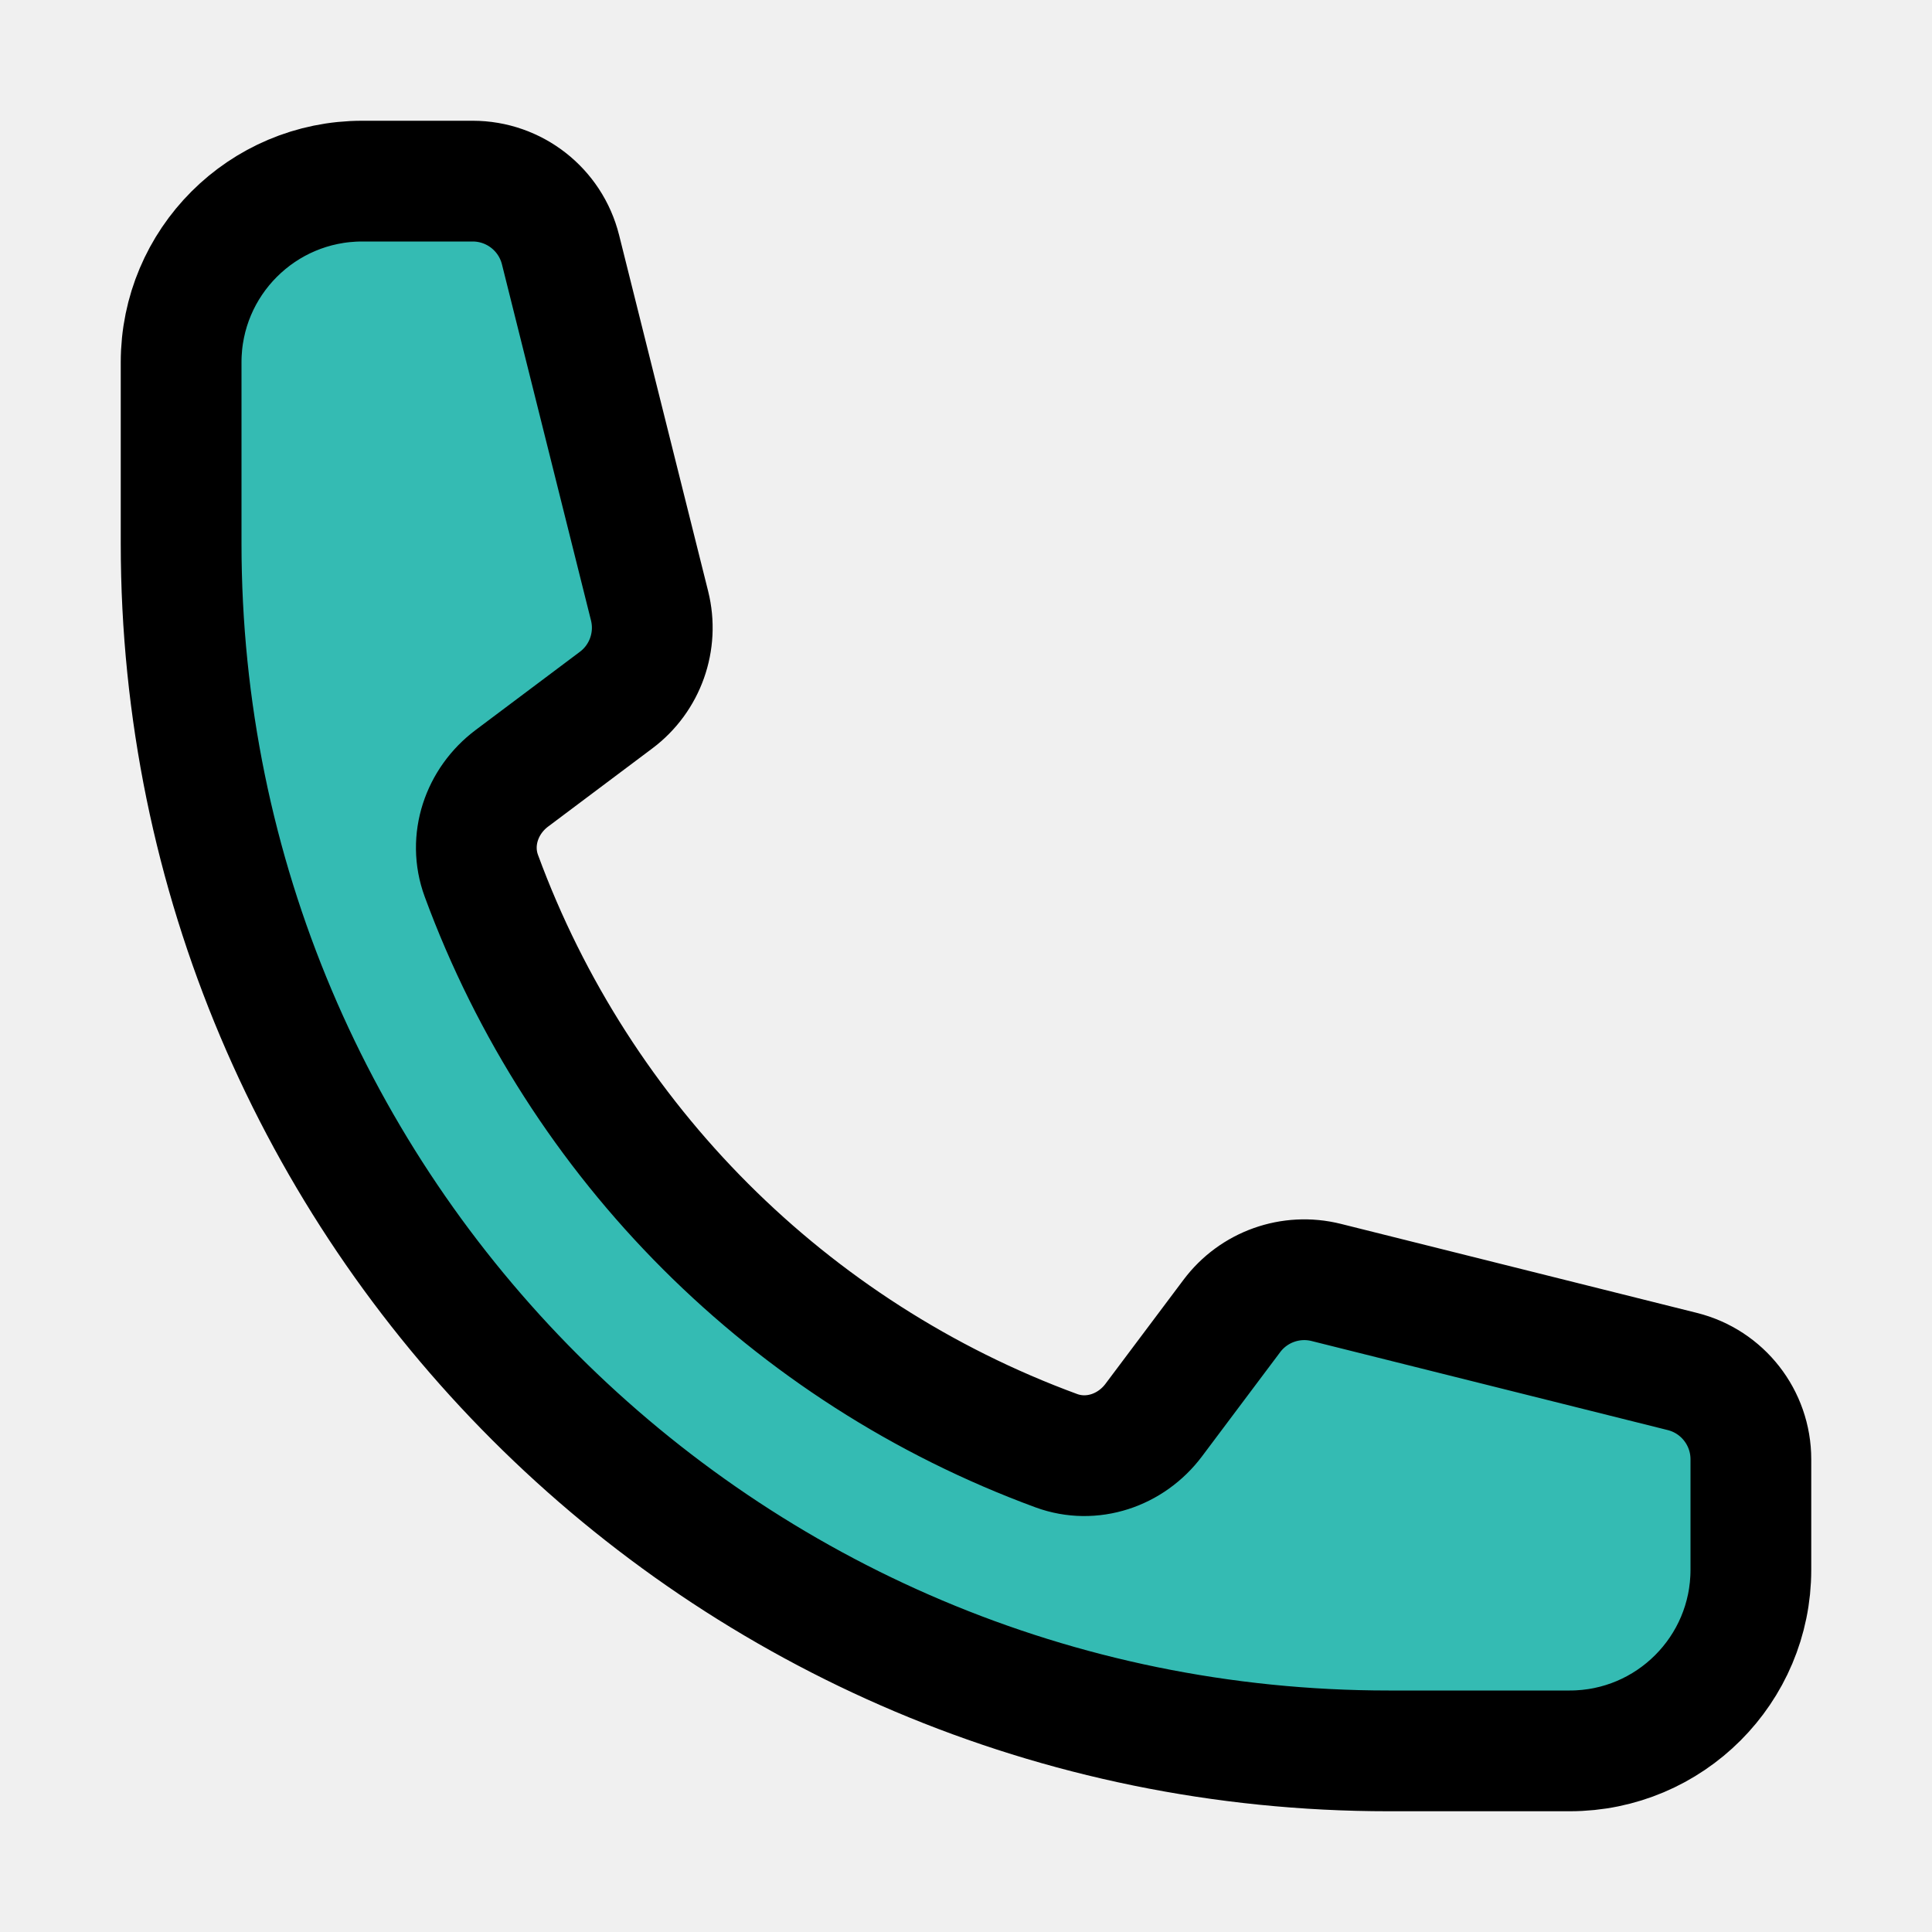
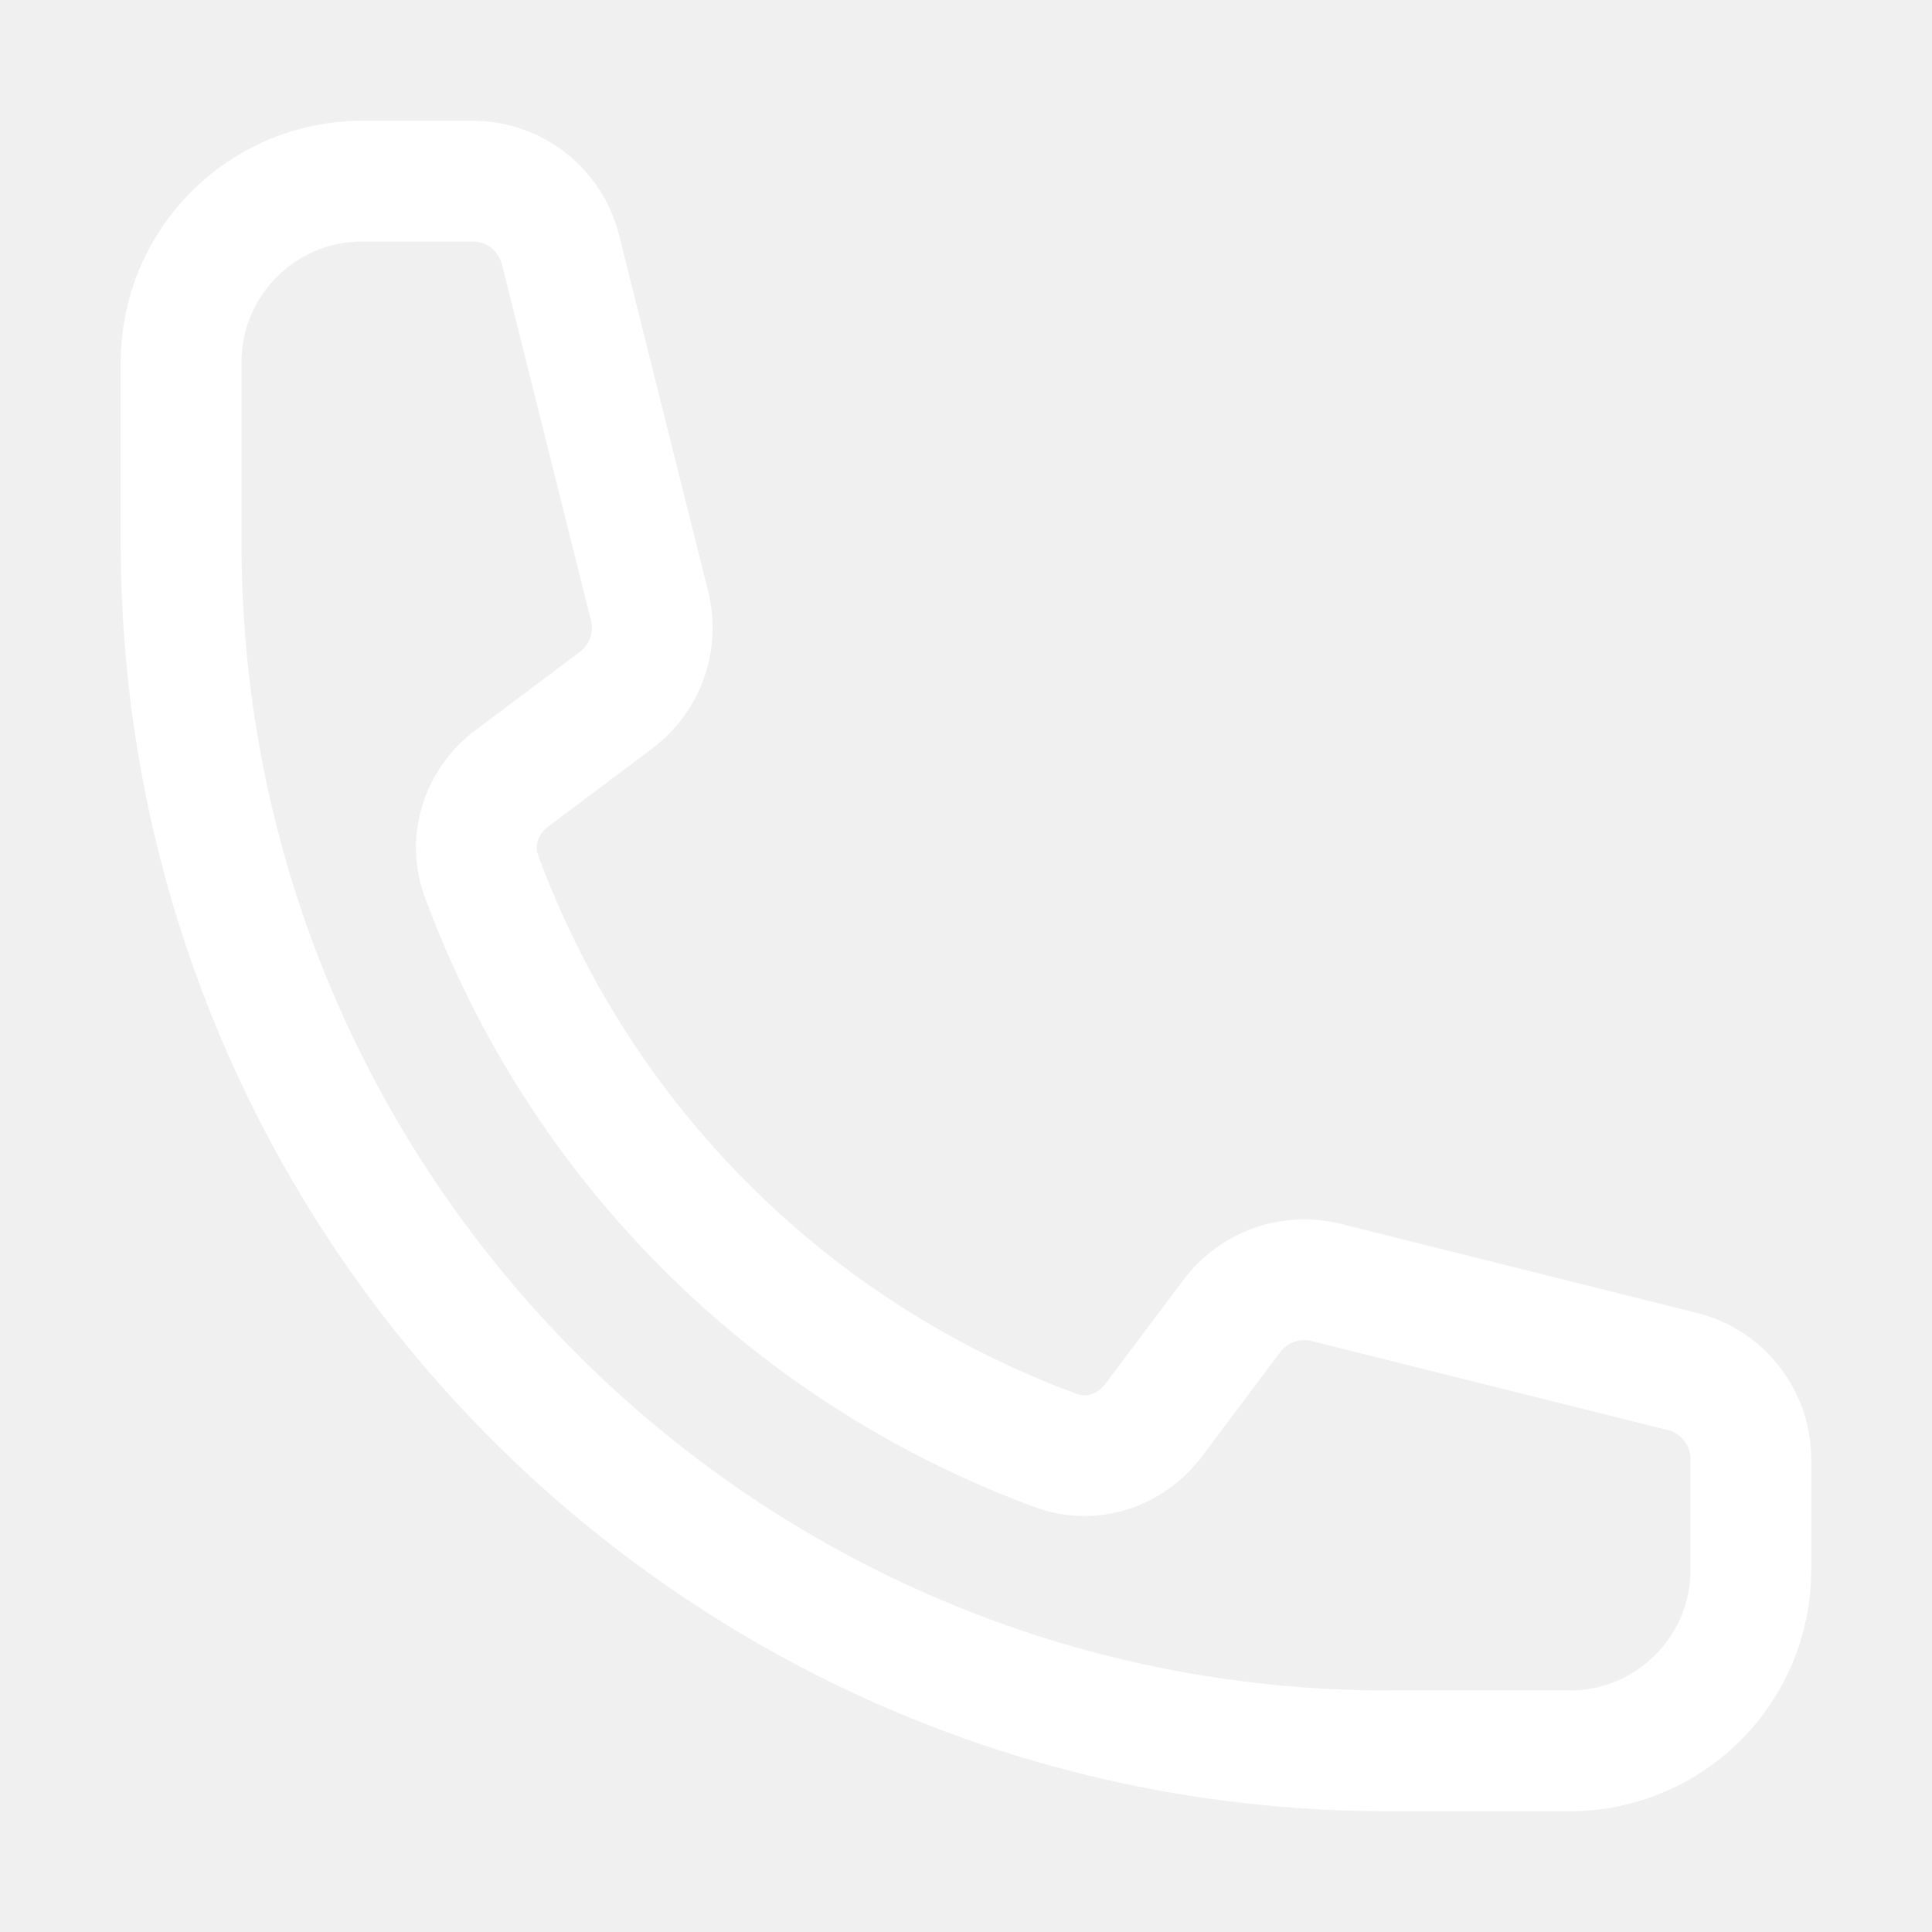
- <svg xmlns="http://www.w3.org/2000/svg" fill="#1fb5ace6" viewBox="0 0 24 24" stroke-width="1.5" stroke="currentColor" class="w-6 h-6">
+ <svg xmlns="http://www.w3.org/2000/svg" fill="none" viewBox="0 0 24 24" stroke-width="1.5" stroke="#fff" class="w-6 h-6">
  <path stroke-linecap="round" stroke-linejoin="round" d="M2.25 6.75c0 8.284 6.716 15 15 15h2.25a2.25 2.25 0 002.25-2.25v-1.372c0-.516-.351-.966-.852-1.091l-4.423-1.106c-.44-.11-.902.055-1.173.417l-.97 1.293c-.282.376-.769.542-1.21.38a12.035 12.035 0 01-7.143-7.143c-.162-.441.004-.928.38-1.21l1.293-.97c.363-.271.527-.734.417-1.173L6.963 3.102a1.125 1.125 0 00-1.091-.852H4.5A2.25 2.25 0 002.25 4.5v2.25z" />
</svg>
